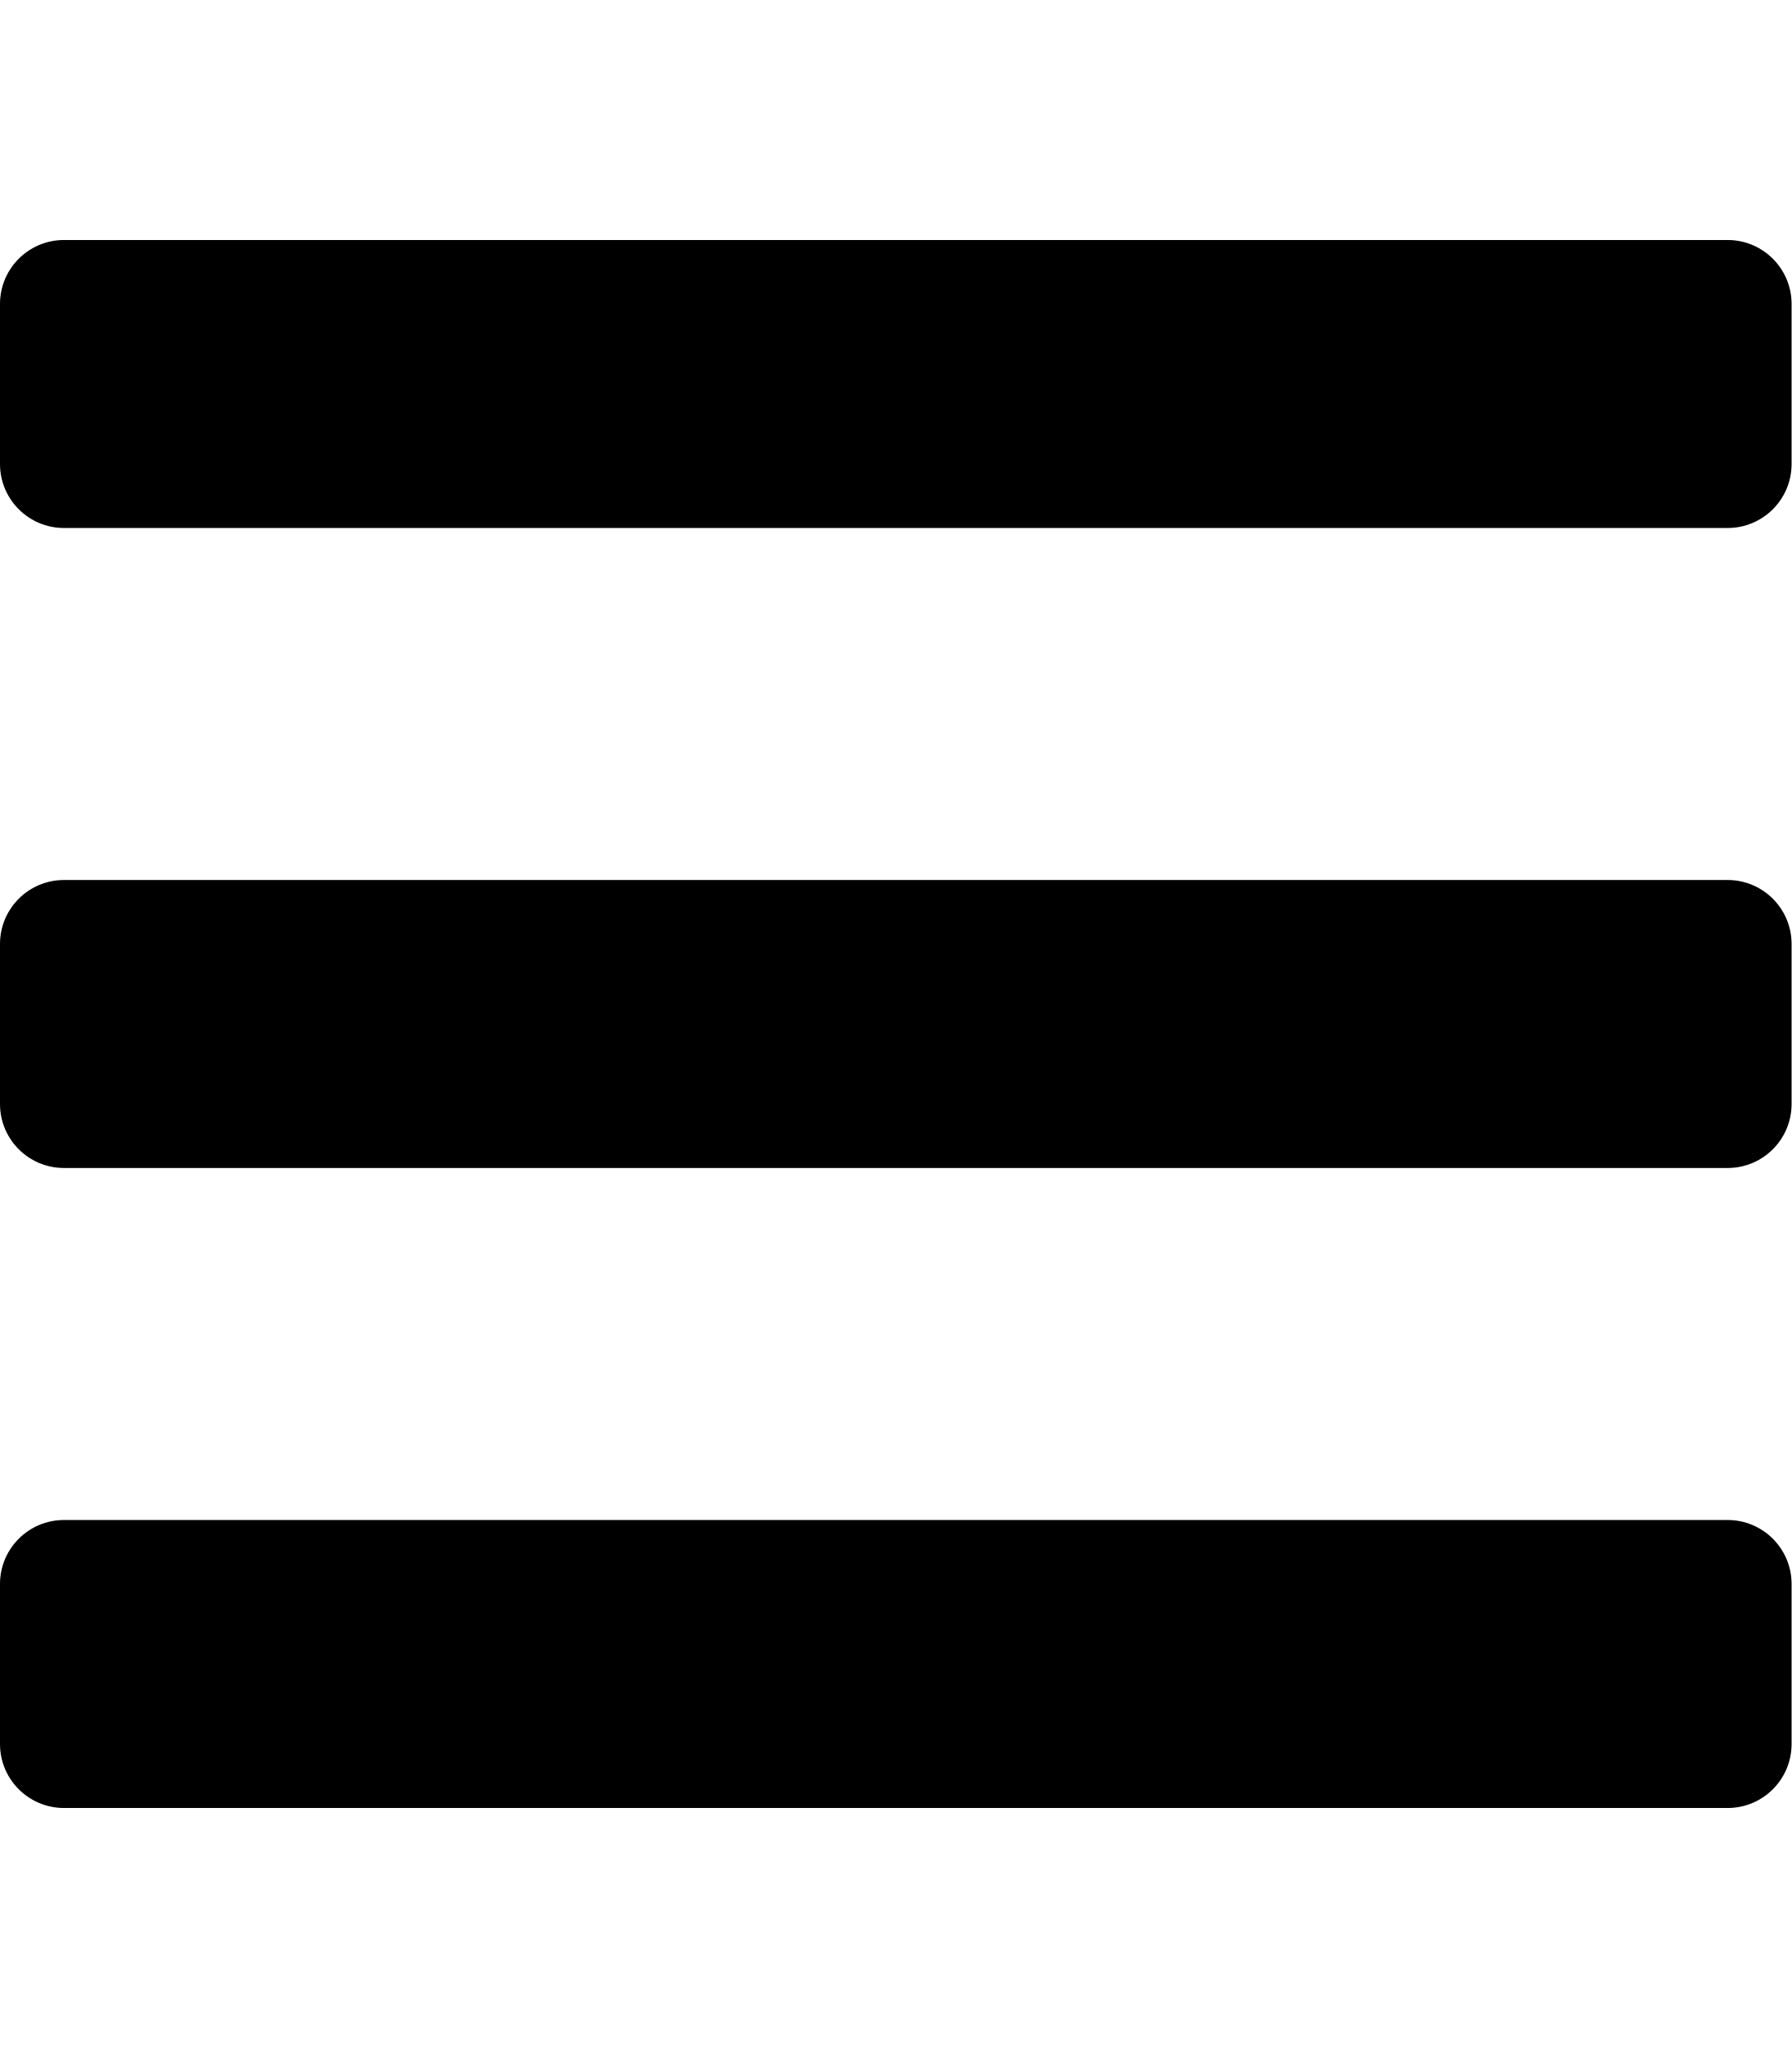
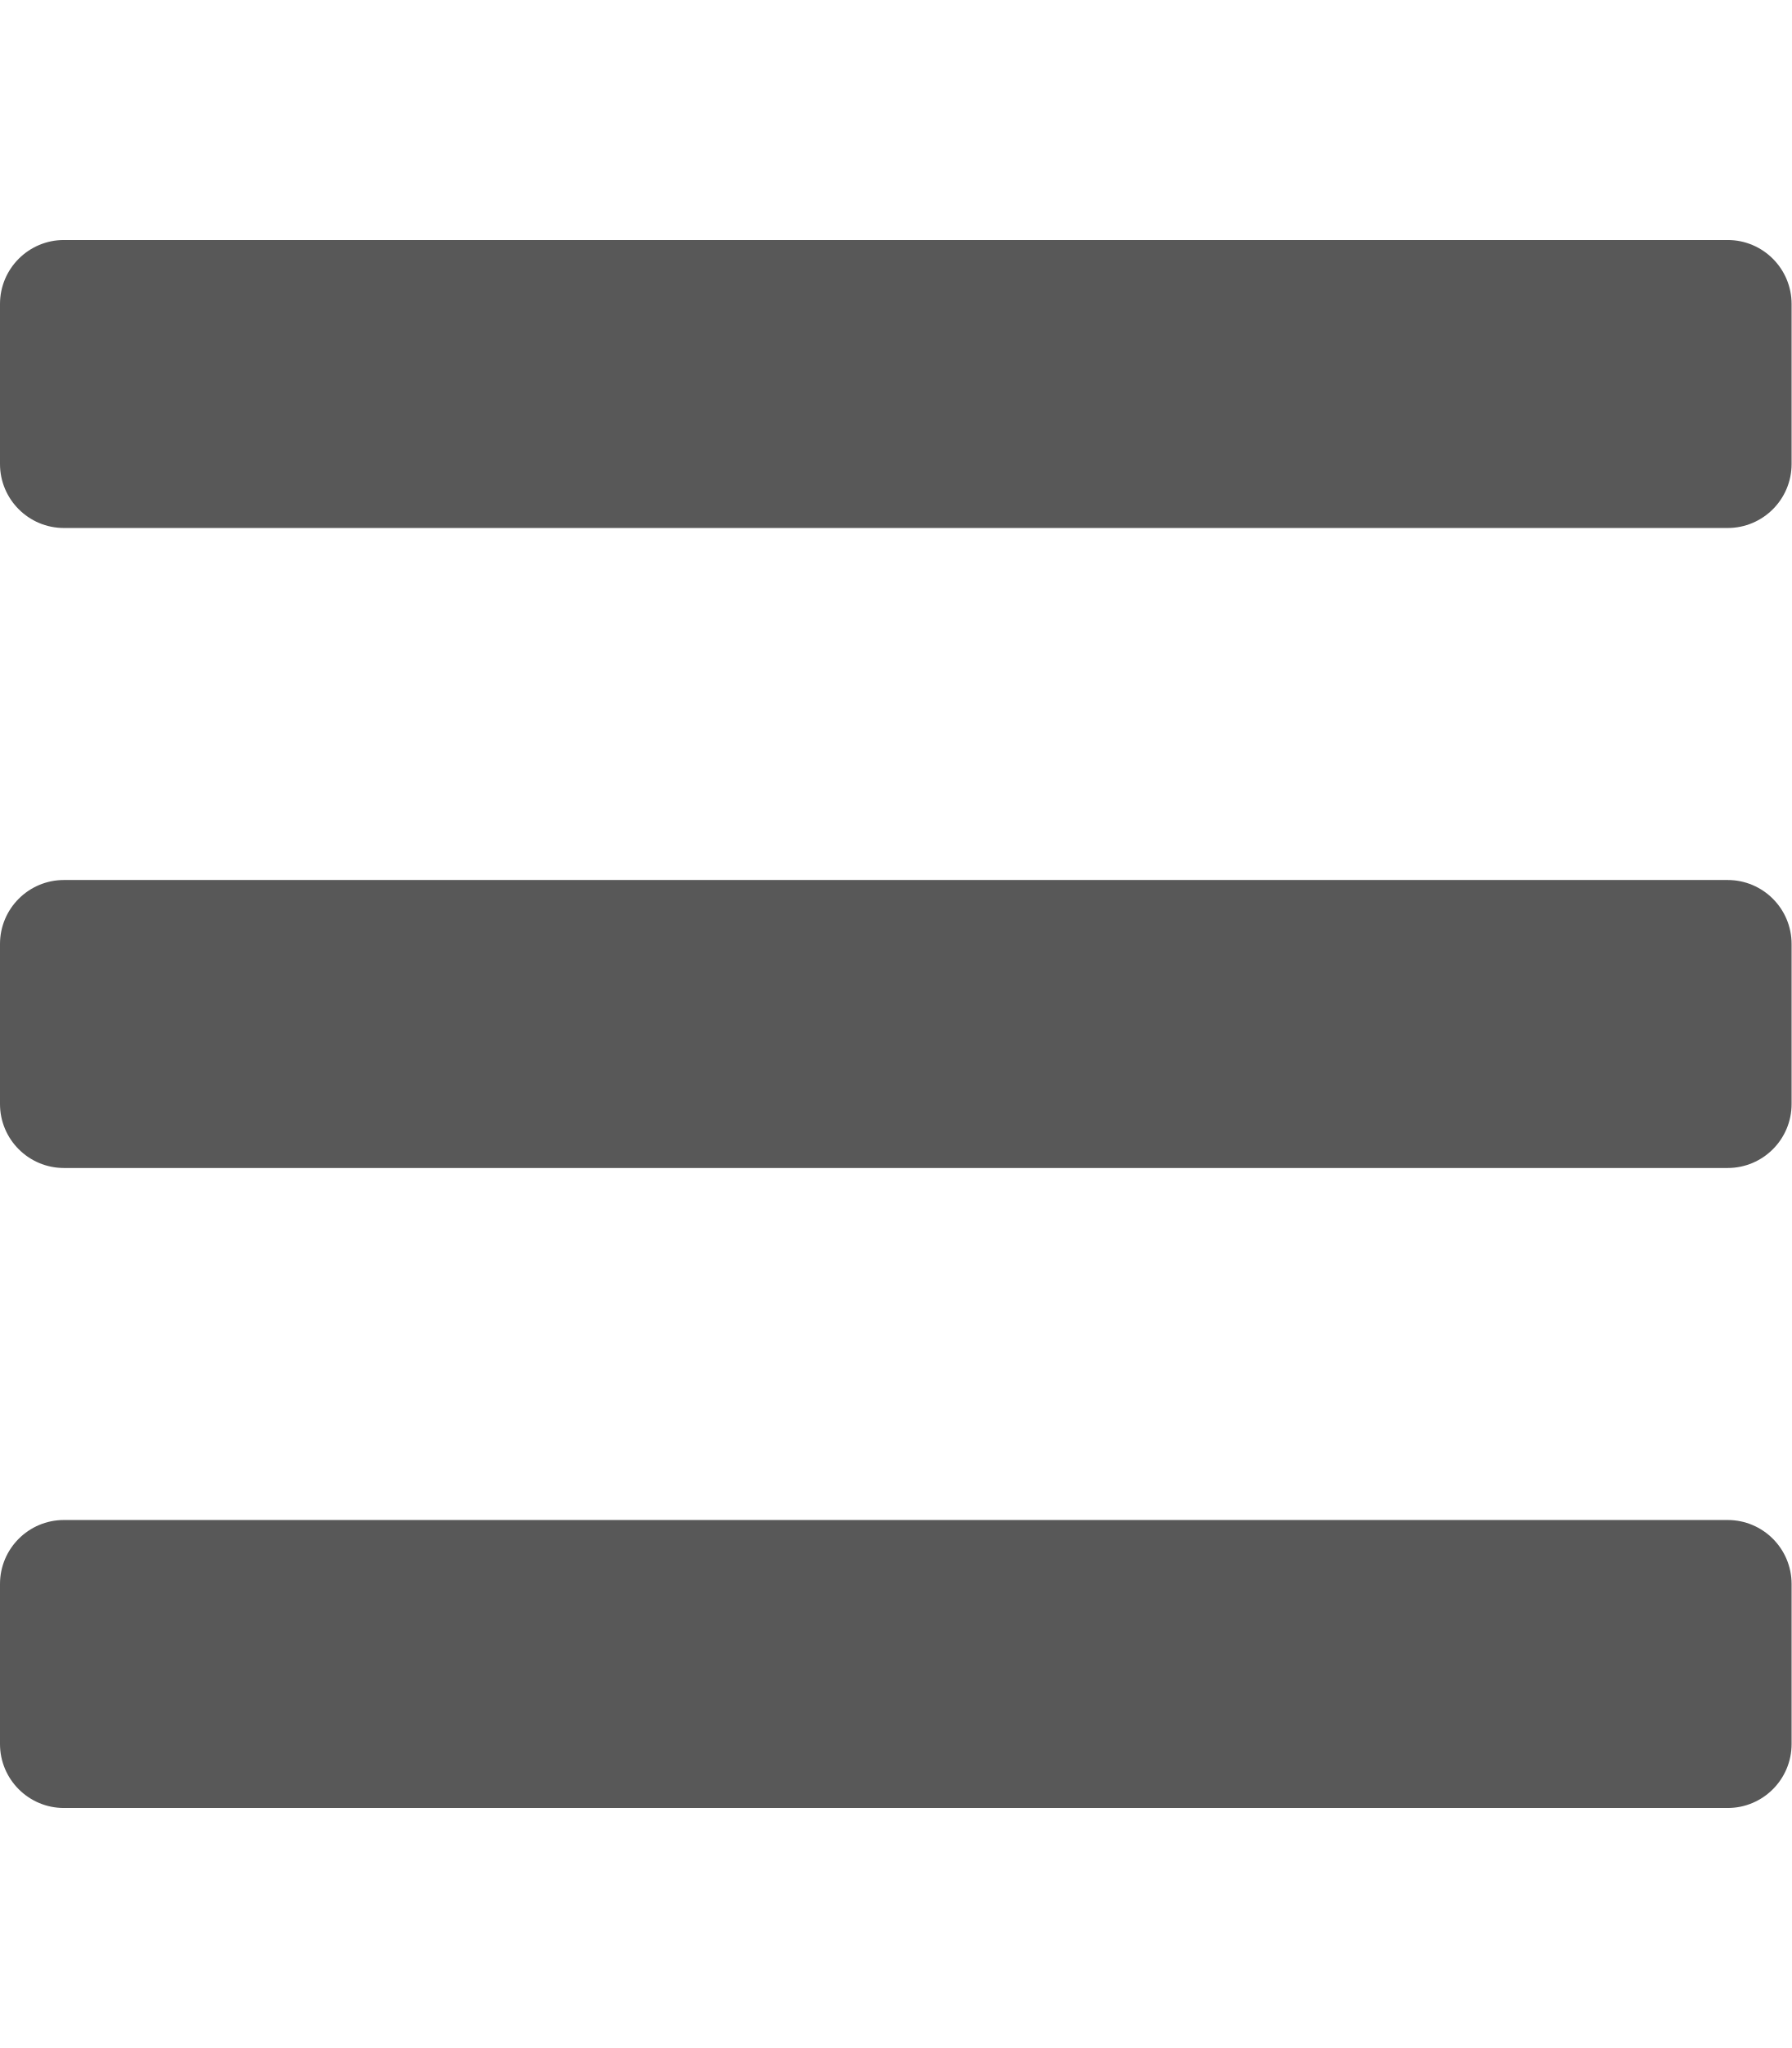
- <svg xmlns="http://www.w3.org/2000/svg" viewBox="0 0 448 512">
+ <svg xmlns="http://www.w3.org/2000/svg" viewBox="0 0 448 512" fill="#585858">
  <path d="M16 132h416c8.837 0 16-7.163 16-16V76c0-8.837-7.163-16-16-16H16C7.163 60 0 67.163 0 76v40c0 8.837 7.163 16 16 16zm0 160h416c8.837 0 16-7.163 16-16v-40c0-8.837-7.163-16-16-16H16c-8.837 0-16 7.163-16 16v40c0 8.837 7.163 16 16 16zm0 160h416c8.837 0 16-7.163 16-16v-40c0-8.837-7.163-16-16-16H16c-8.837 0-16 7.163-16 16v40c0 8.837 7.163 16 16 16z" />
</svg>
